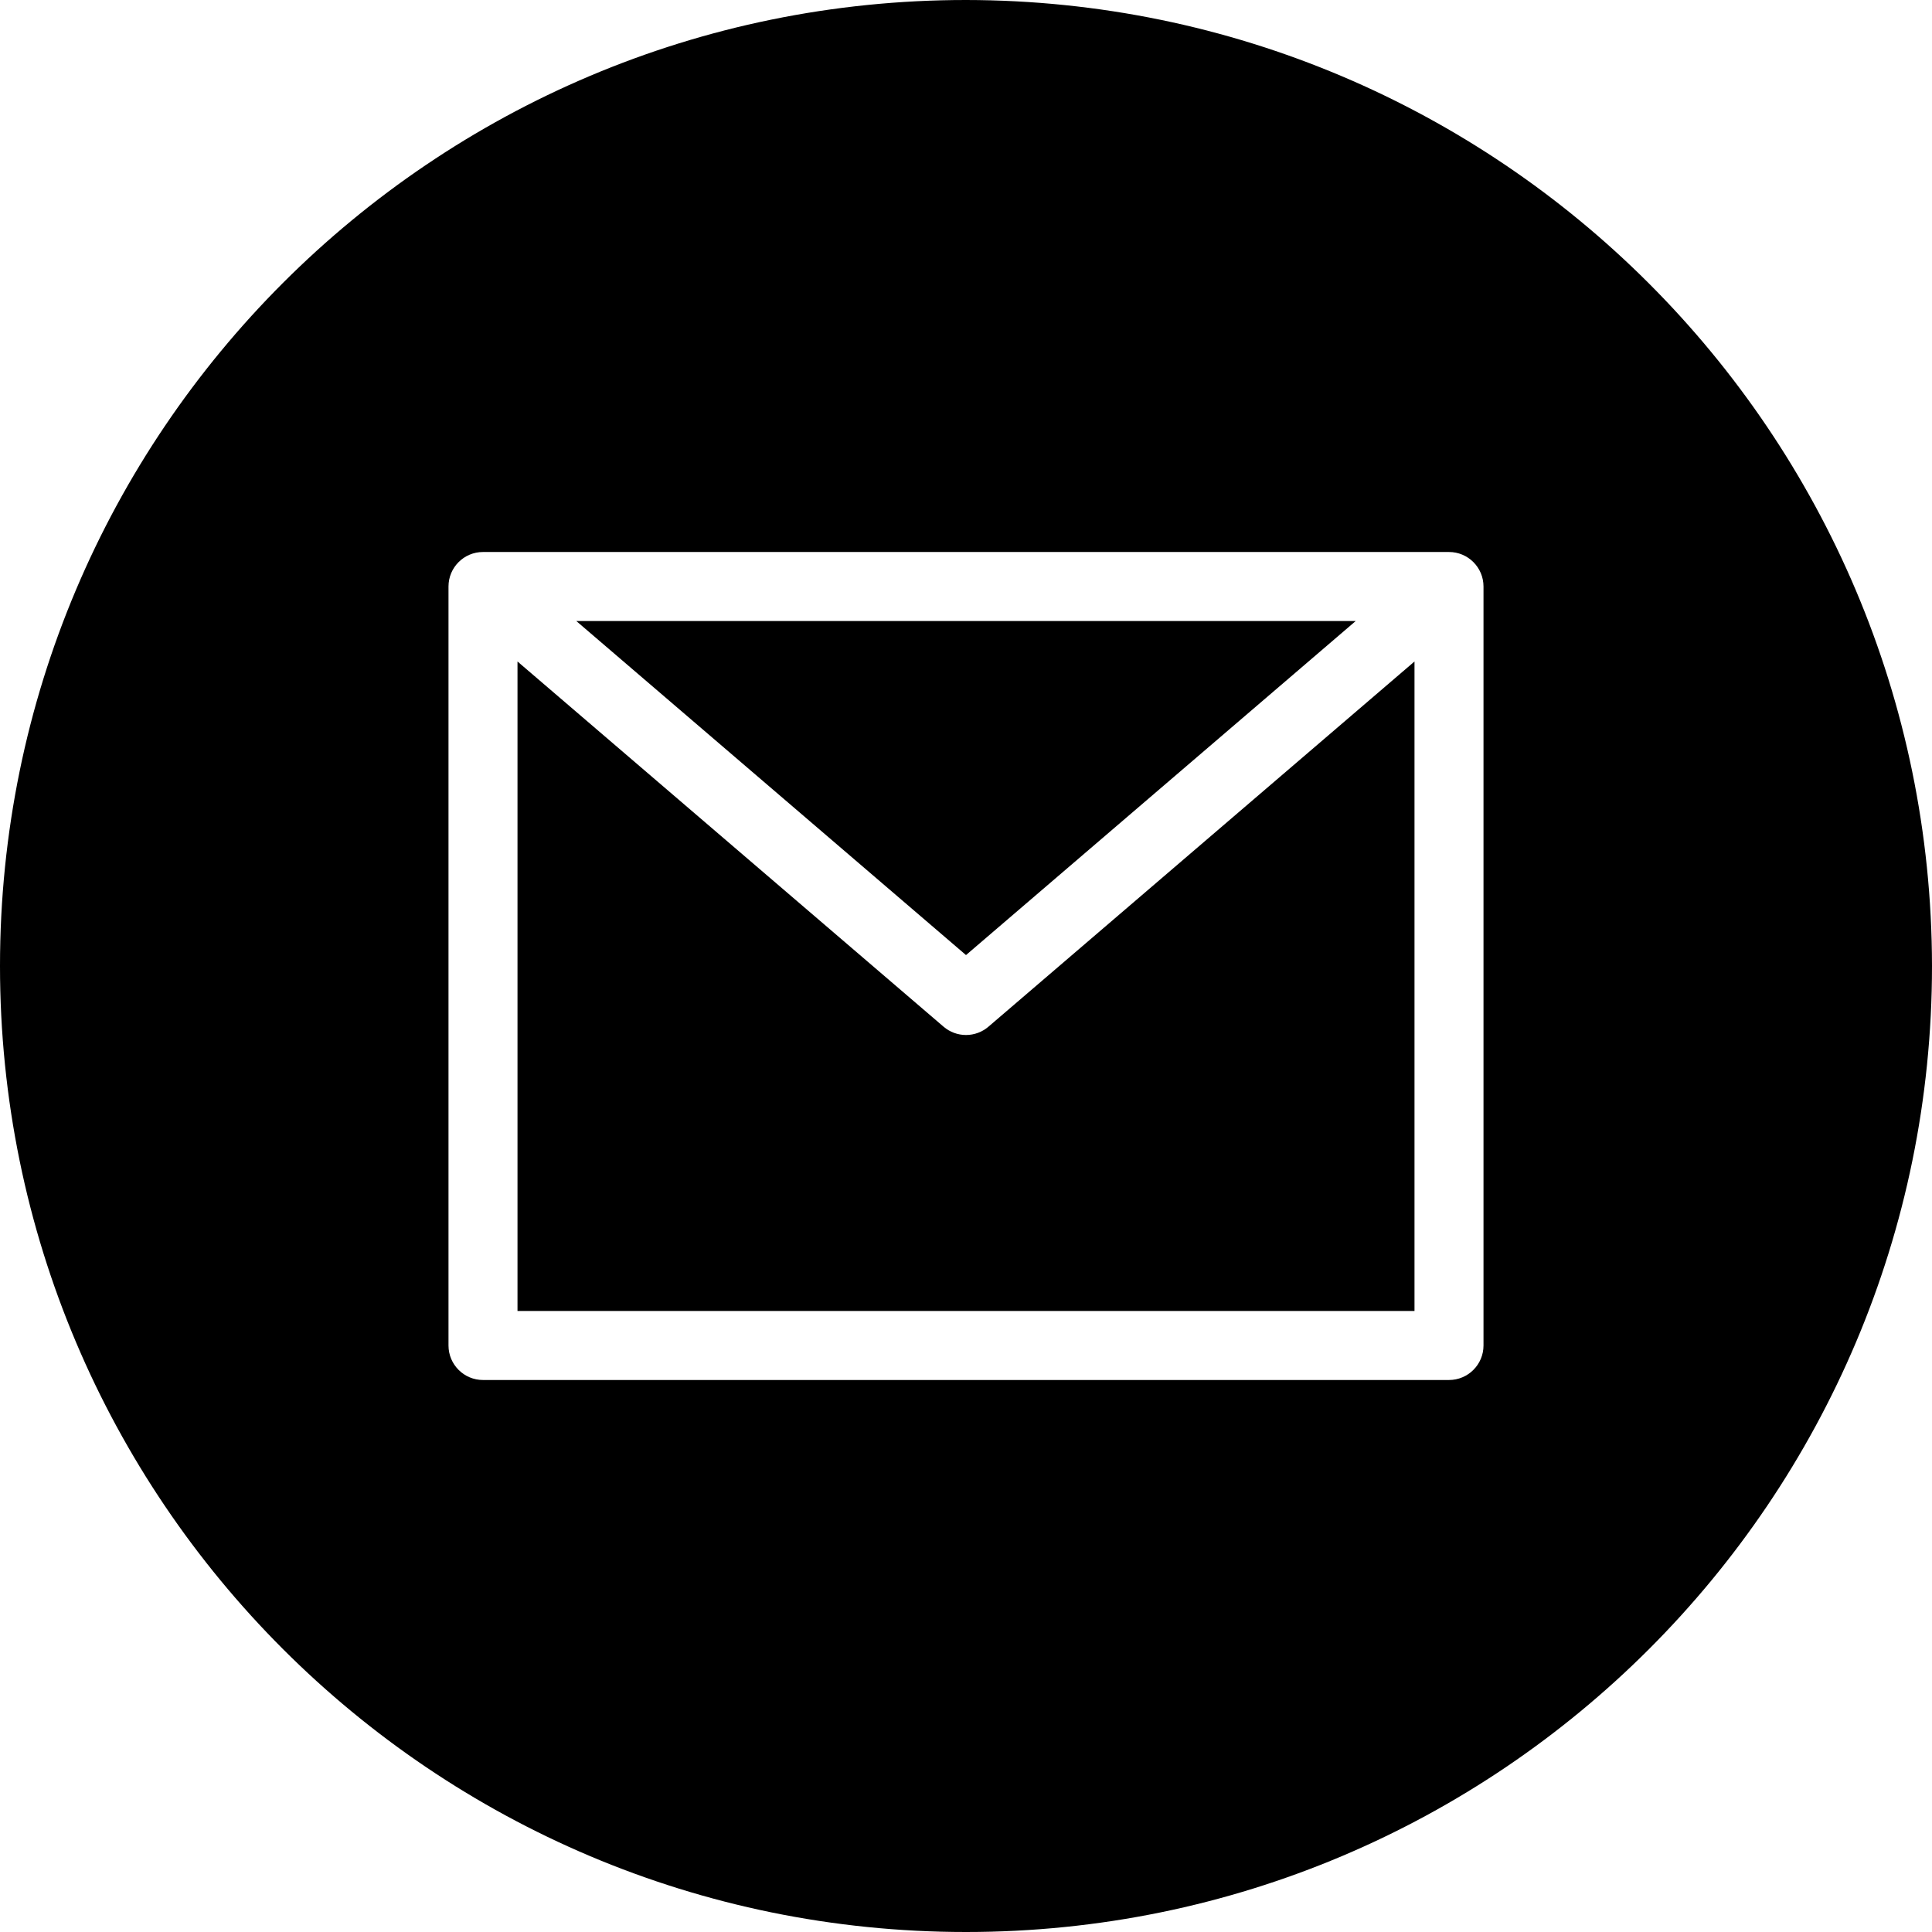
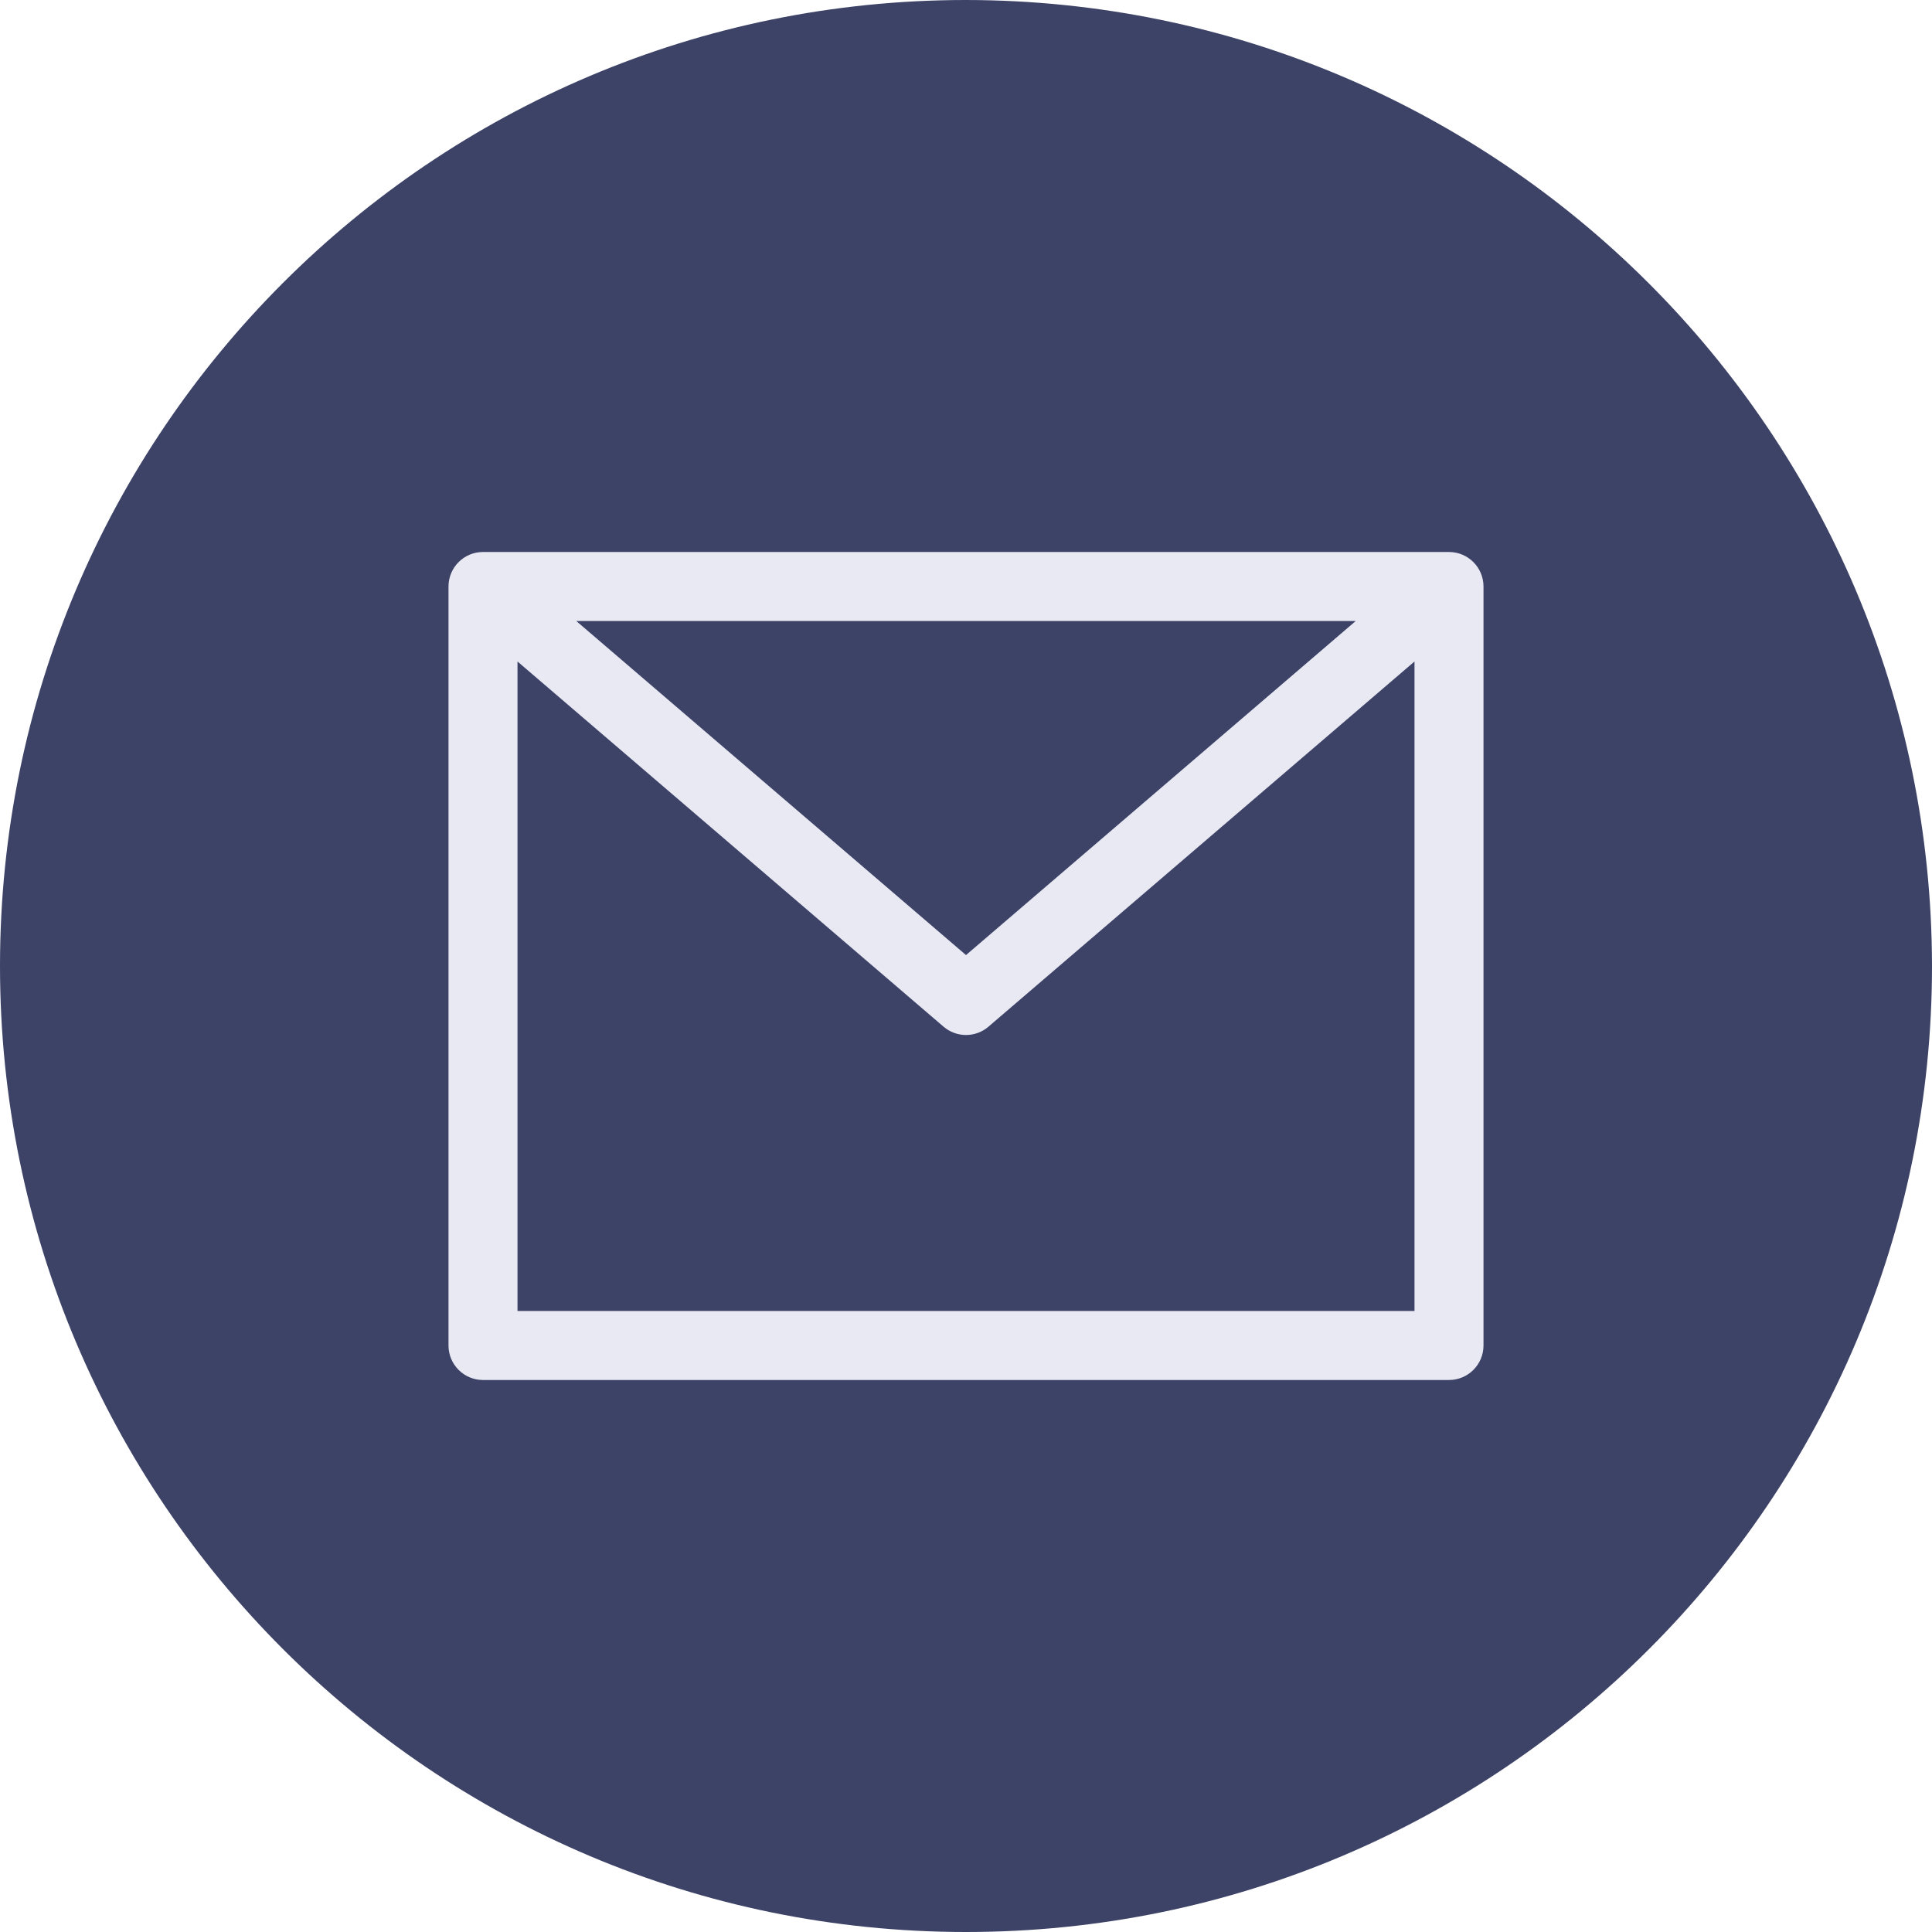
- <svg xmlns="http://www.w3.org/2000/svg" height="448pt" viewBox="0 0 448 448" width="448pt">
-   <path d="m314.375 144h-180.75l90.375 77.465zm0 0" />
-   <path d="m224 240c-1.91 0-3.758-.684-5.207-1.93l-98.793-84.68v150.609h208v-150.609l-98.793 84.68c-1.449 1.246-3.297 1.93-5.207 1.93zm0 0" />
-   <path d="m224 0c-123.711 0-224 100.289-224 224s100.289 224 224 224 224-100.289 224-224c-.141-123.652-100.348-223.859-224-224zm120 312c0 4.418-3.582 8-8 8h-224c-4.418 0-8-3.582-8-8v-176c0-4.418 3.582-8 8-8h224c4.418 0 8 3.582 8 8zm0 0" />
+ <svg xmlns="http://www.w3.org/2000/svg" width="448" height="448" viewBox="0 0 448 448" fill="none">
+   <rect x="78" y="106" width="280" height="243" fill="#E8E9F3" />
+   <path d="M314.375 144H133.625L224 221.465L314.375 144Z" fill="#3D4267" />
+   <path d="M224 240C222.09 240 220.242 239.316 218.793 238.07L120 153.391V304H328V153.391L229.207 238.07C227.758 239.316 225.91 240 224 240Z" fill="#3D4267" />
+   <path d="M224 0C100.289 0 0 100.289 0 224C0 347.711 100.289 448 224 448C347.711 448 448 347.711 448 224C447.859 100.348 347.652 0.141 224 0ZM344 312C344 316.418 340.418 320 336 320H112C107.582 320 104 316.418 104 312V136C104 131.582 107.582 128 112 128H336C340.418 128 344 131.582 344 136V312Z" fill="#3D4267" />
</svg>
